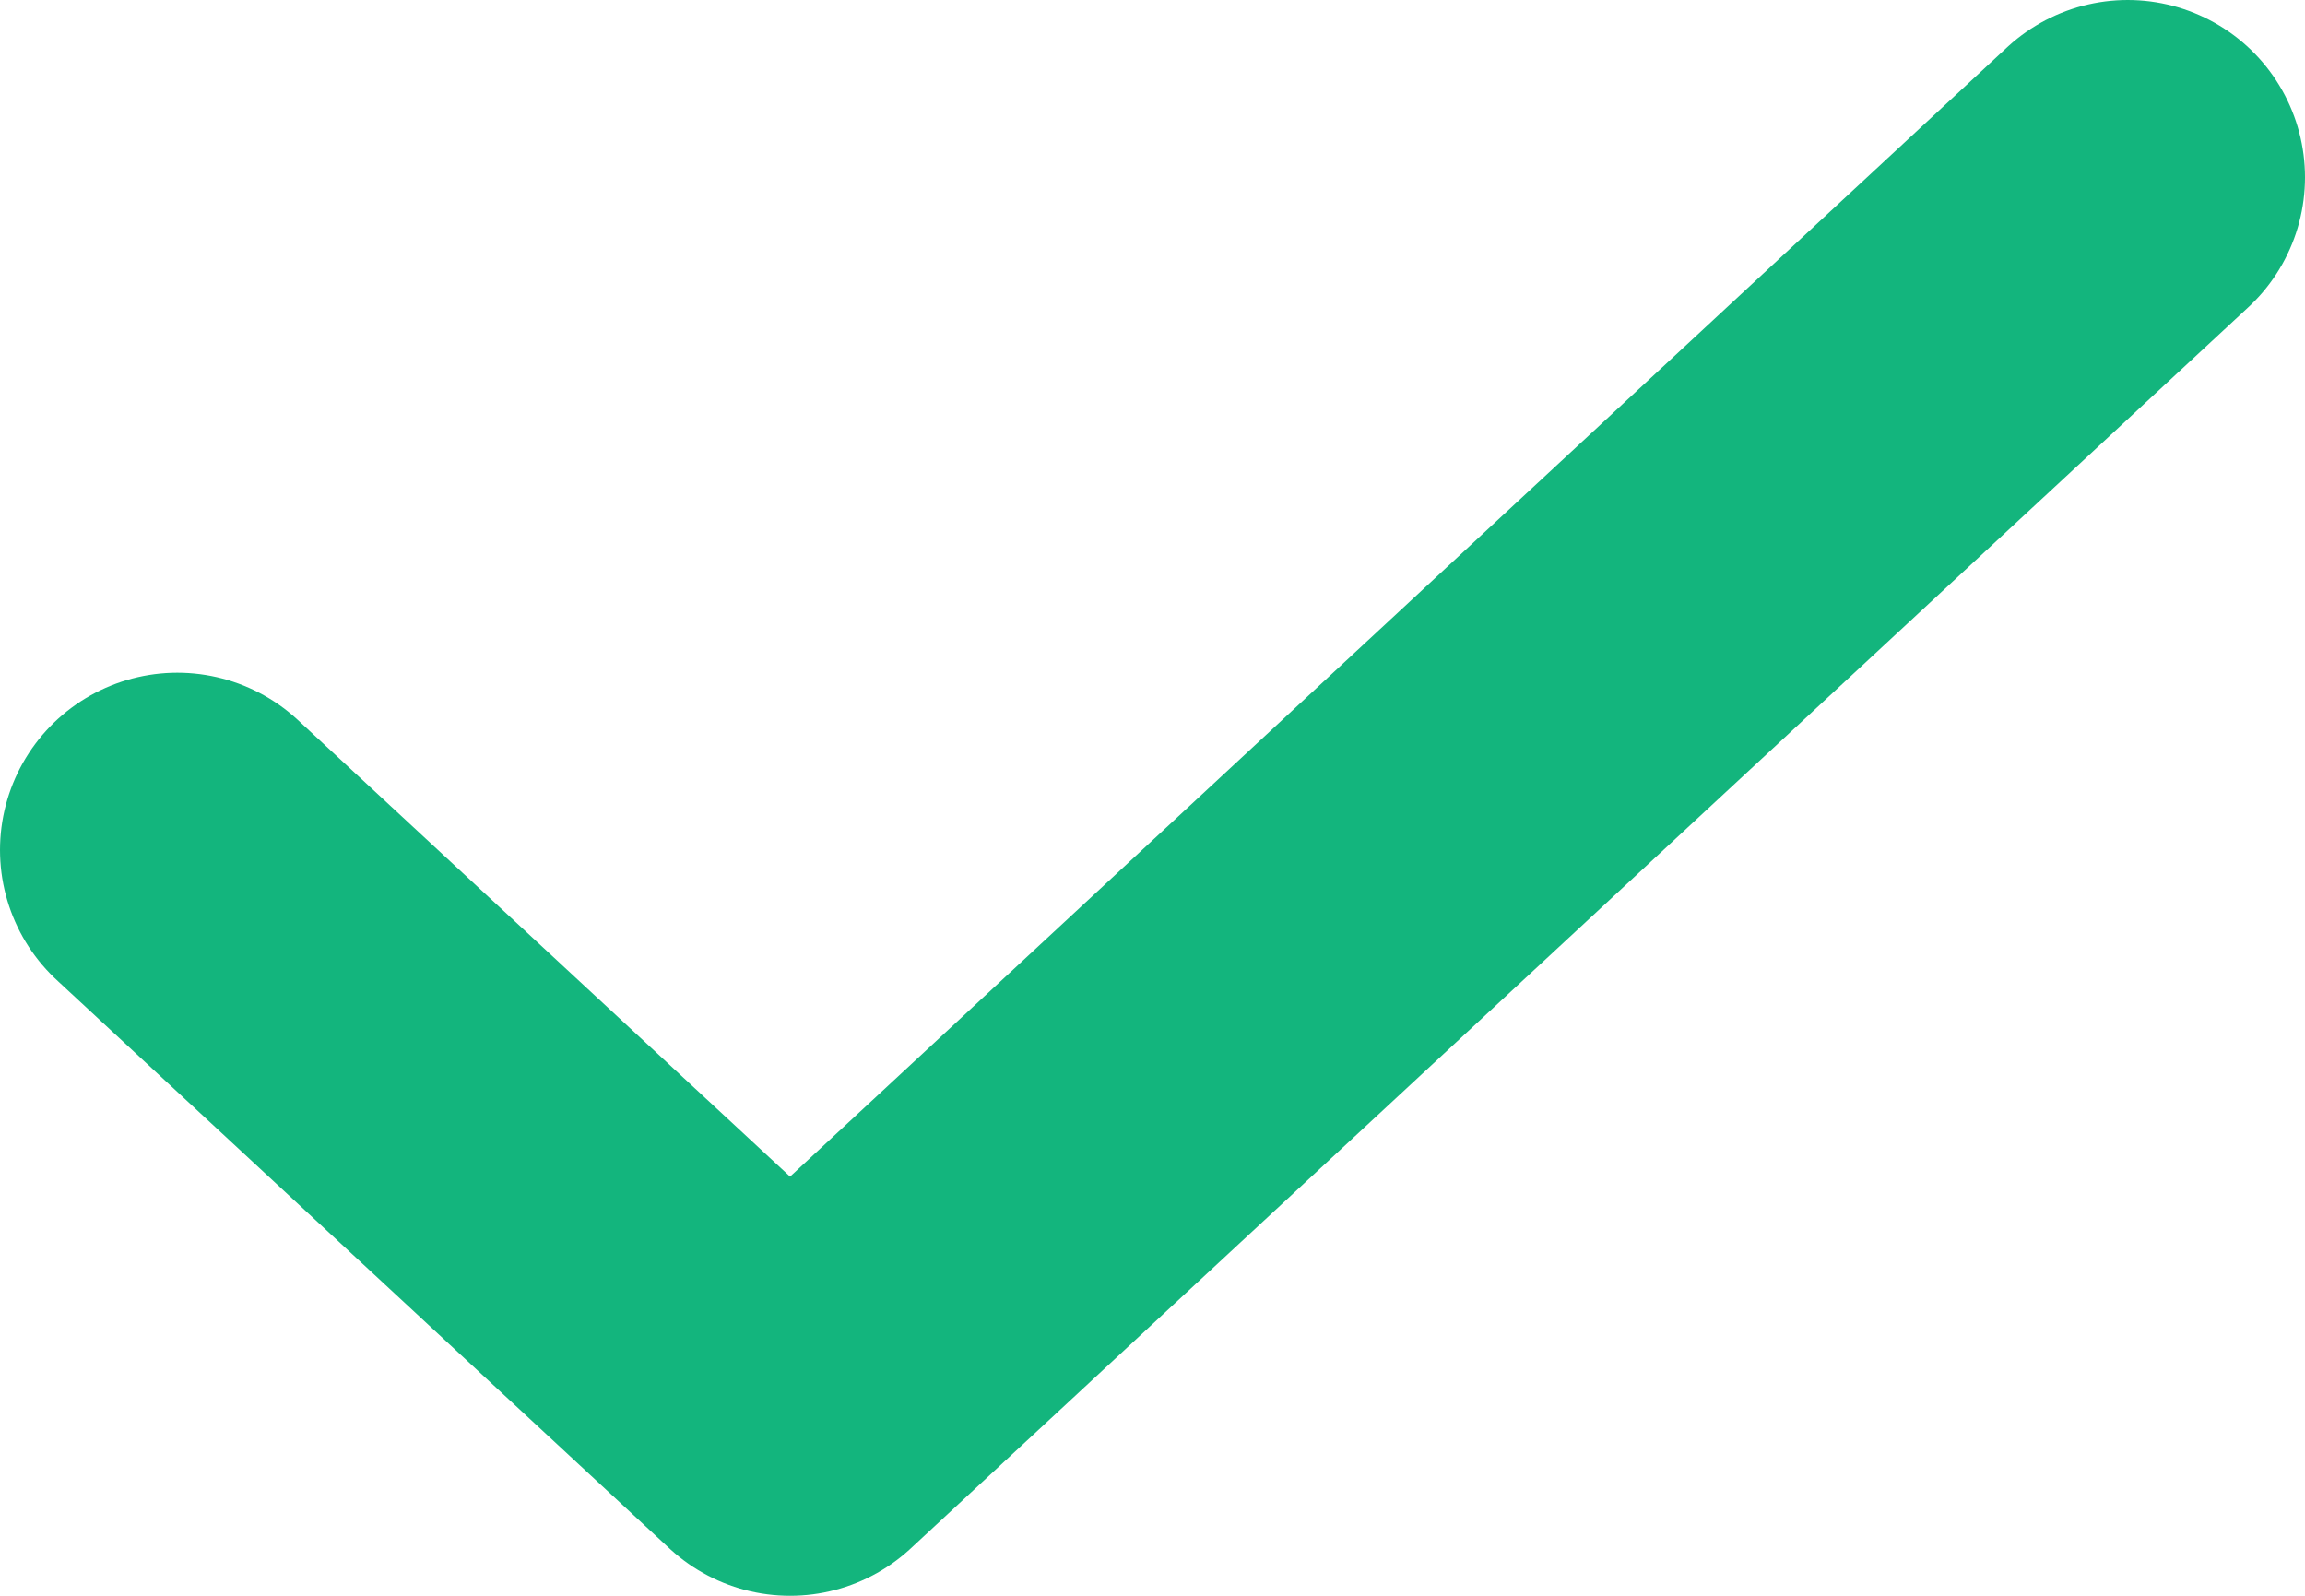
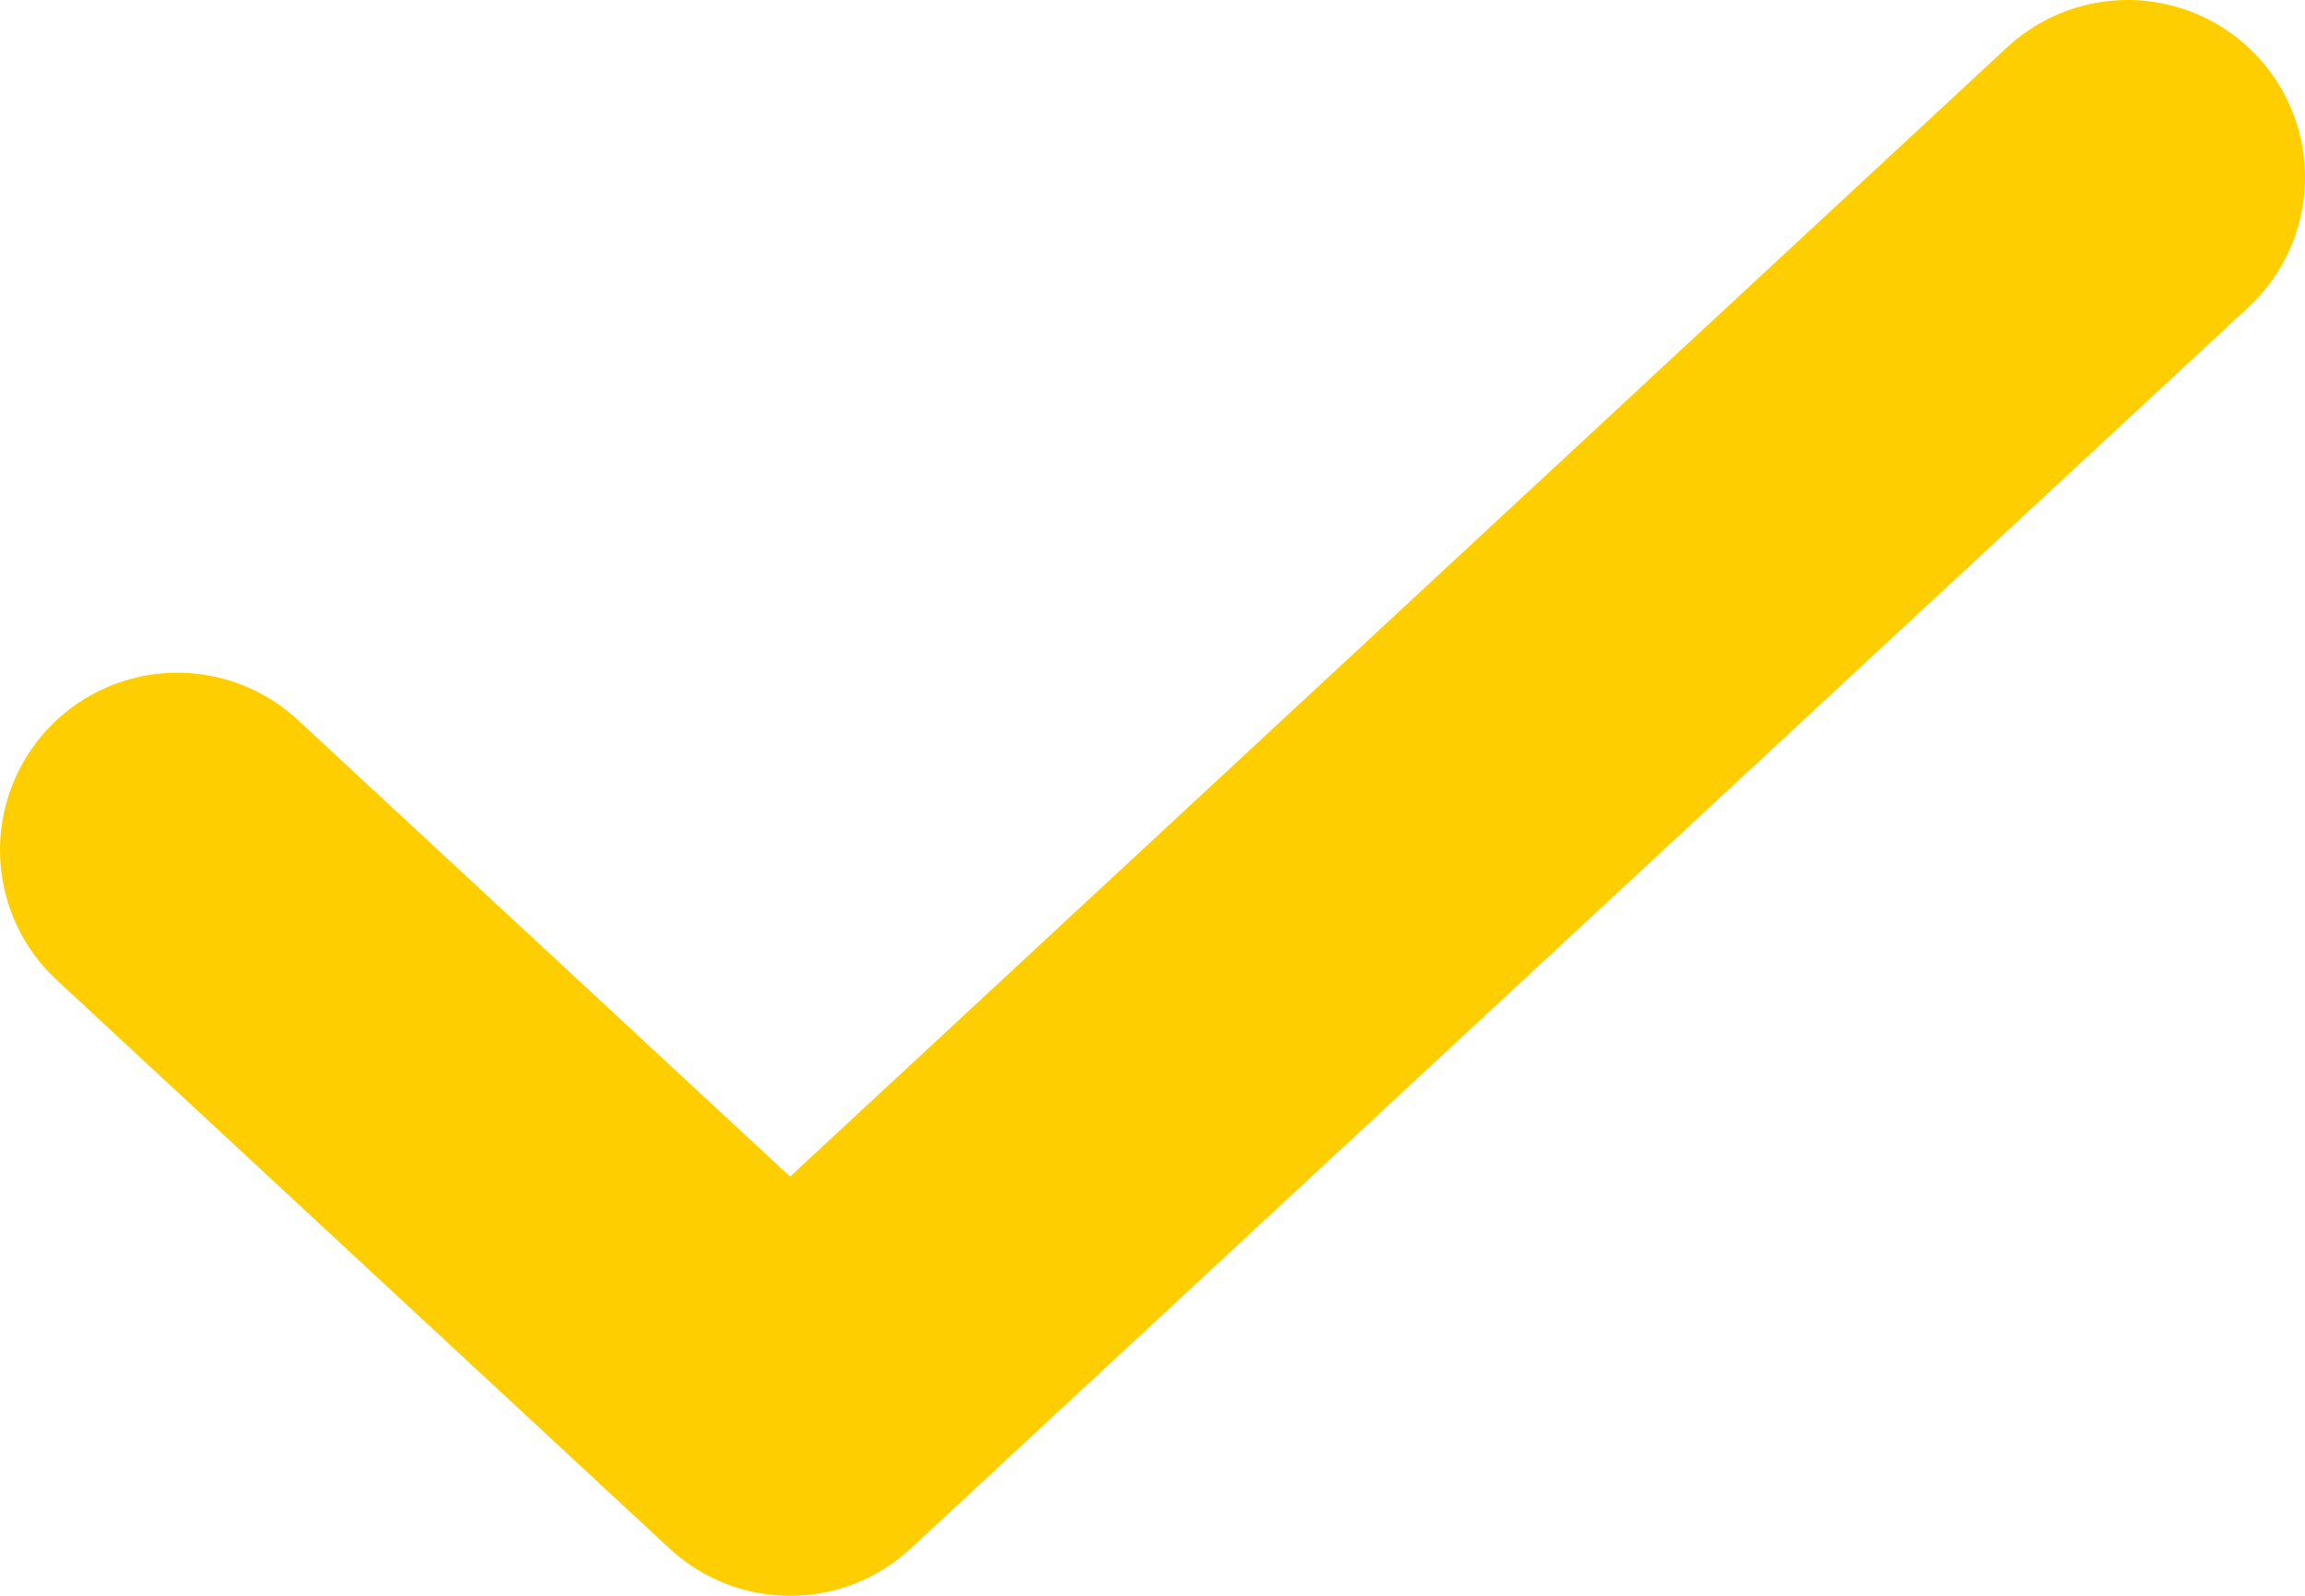
<svg xmlns="http://www.w3.org/2000/svg" width="13" height="9" viewBox="0 0 13 9">
-   <path d="M1 4.794L4.456 8 12 1" stroke-width="2" stroke="#13B57D" fill="none" fill-rule="evenodd" stroke-linecap="round" stroke-linejoin="round" />
+   <path d="M1 4.794L4.456 8 12 1" stroke-width="2" stroke="#ffce00" fill="none" fill-rule="evenodd" stroke-linecap="round" stroke-linejoin="round" />
</svg>
